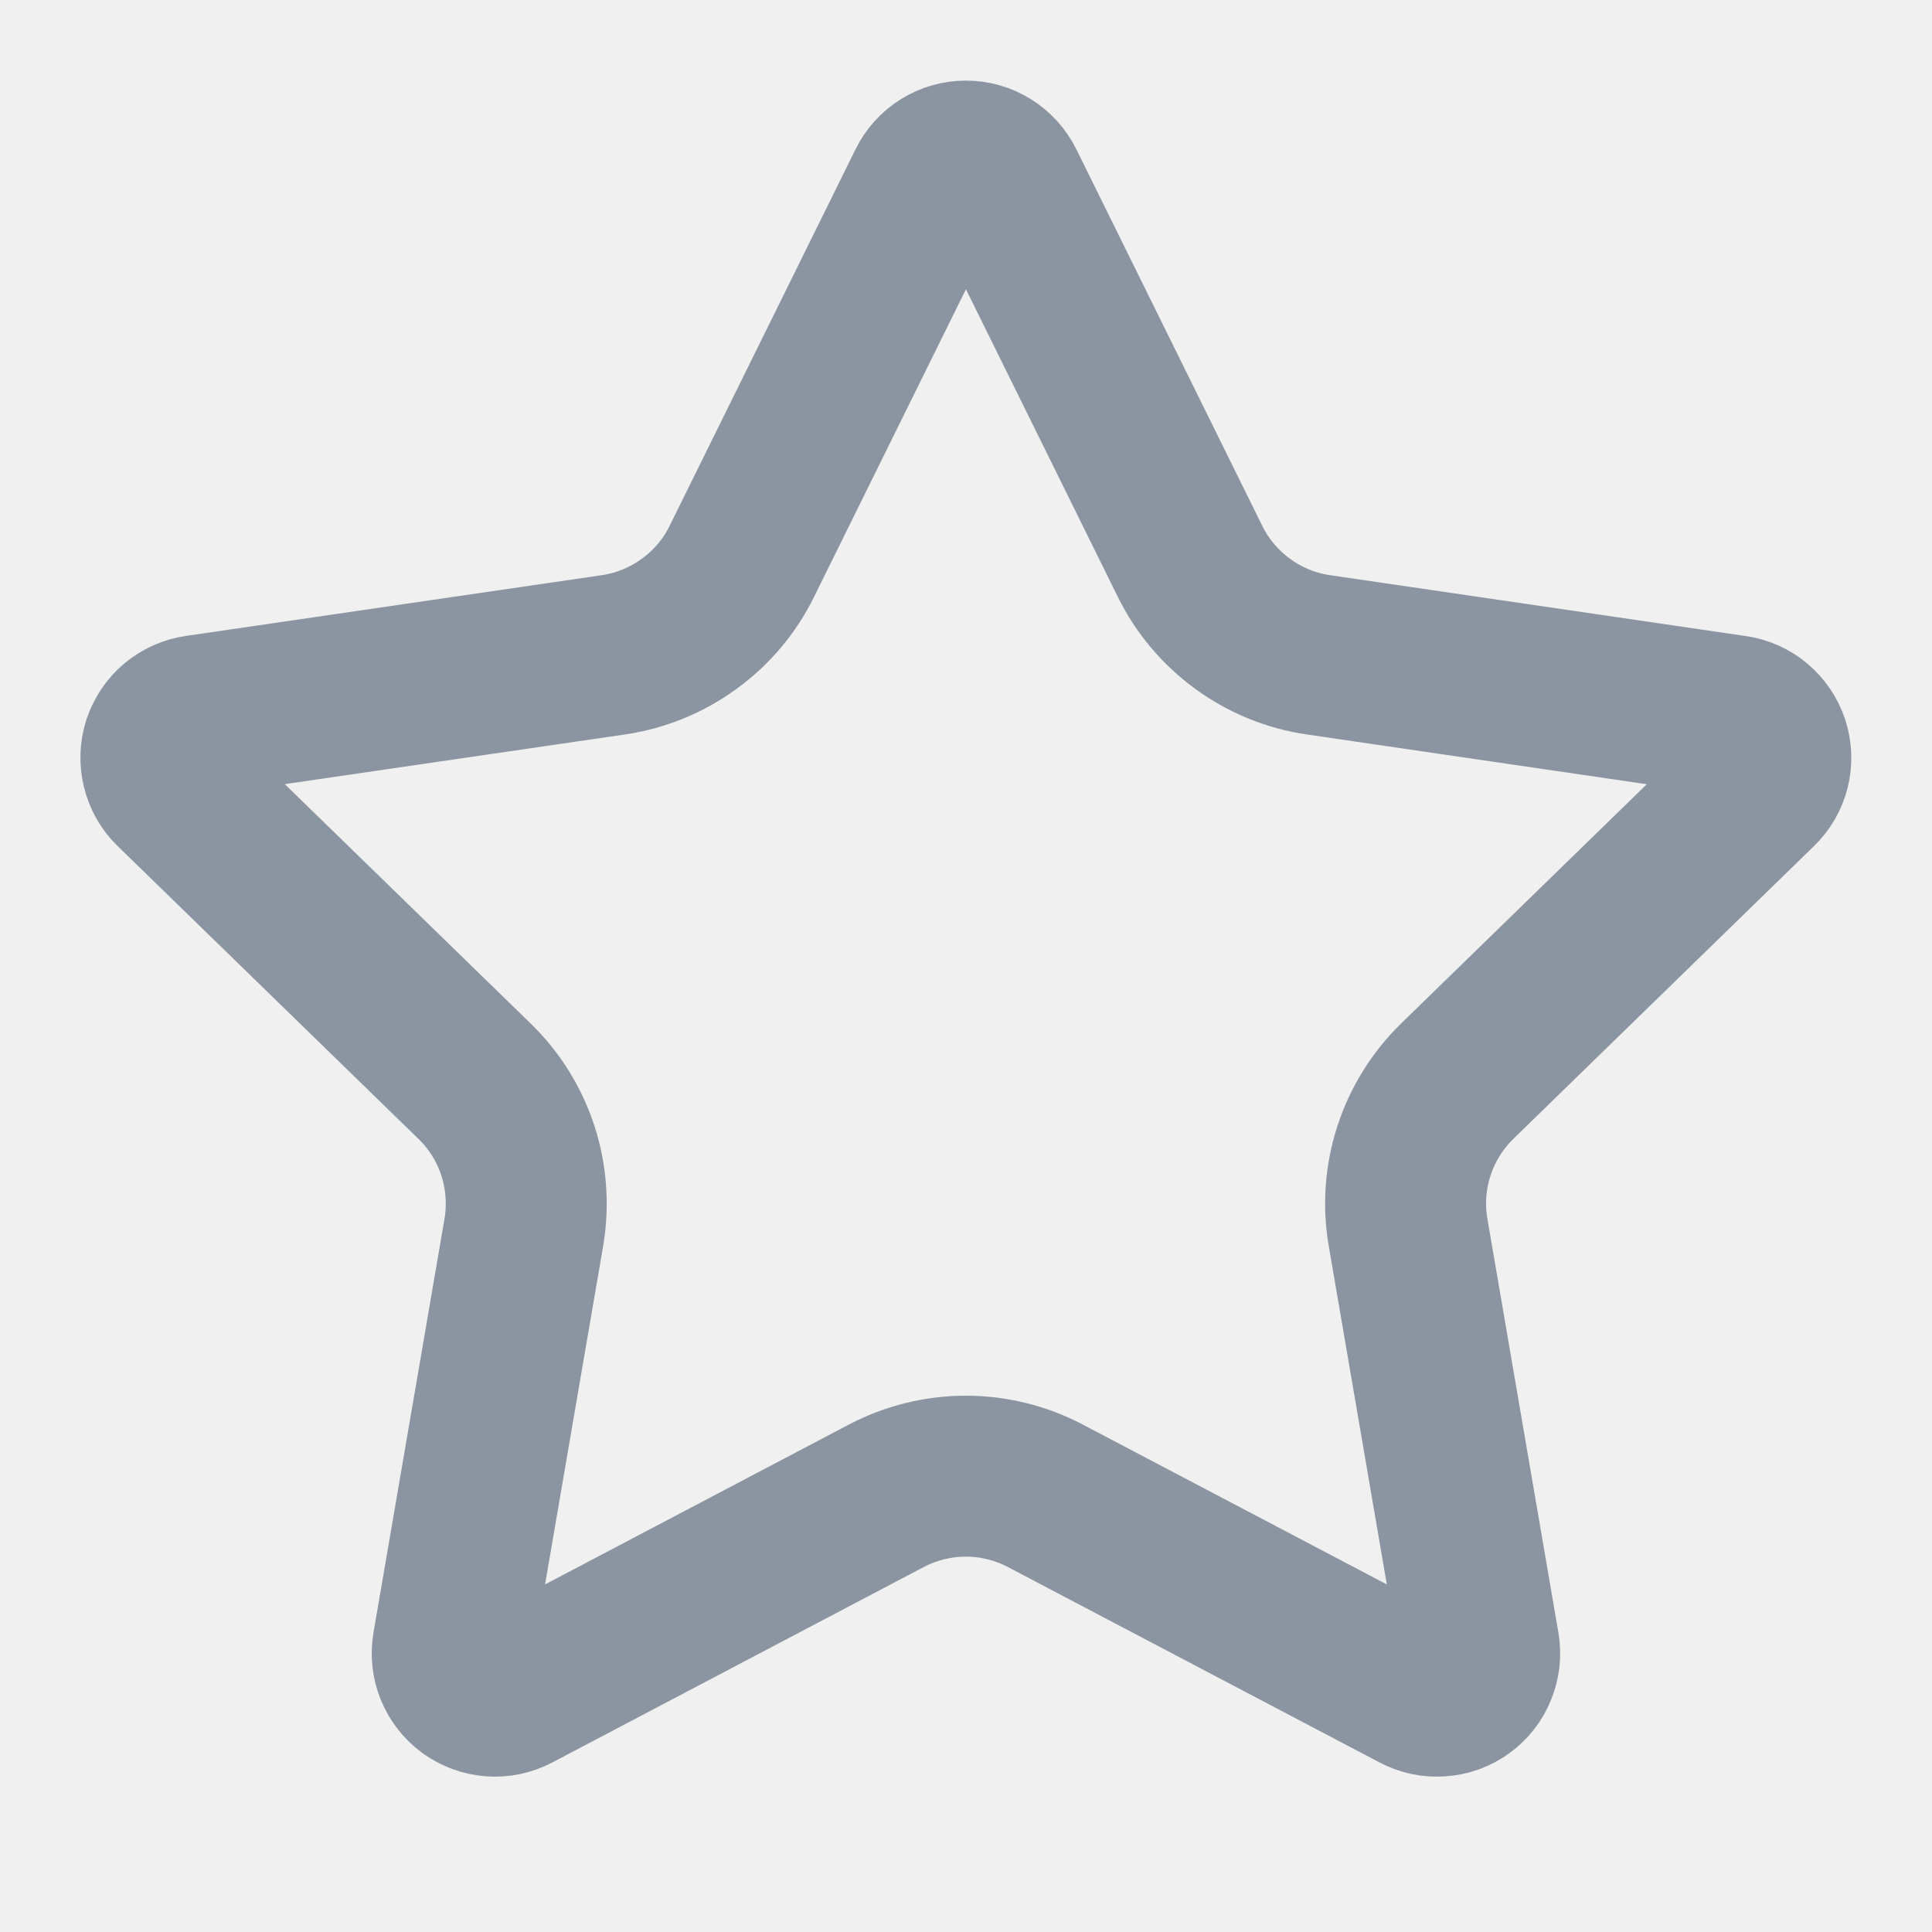
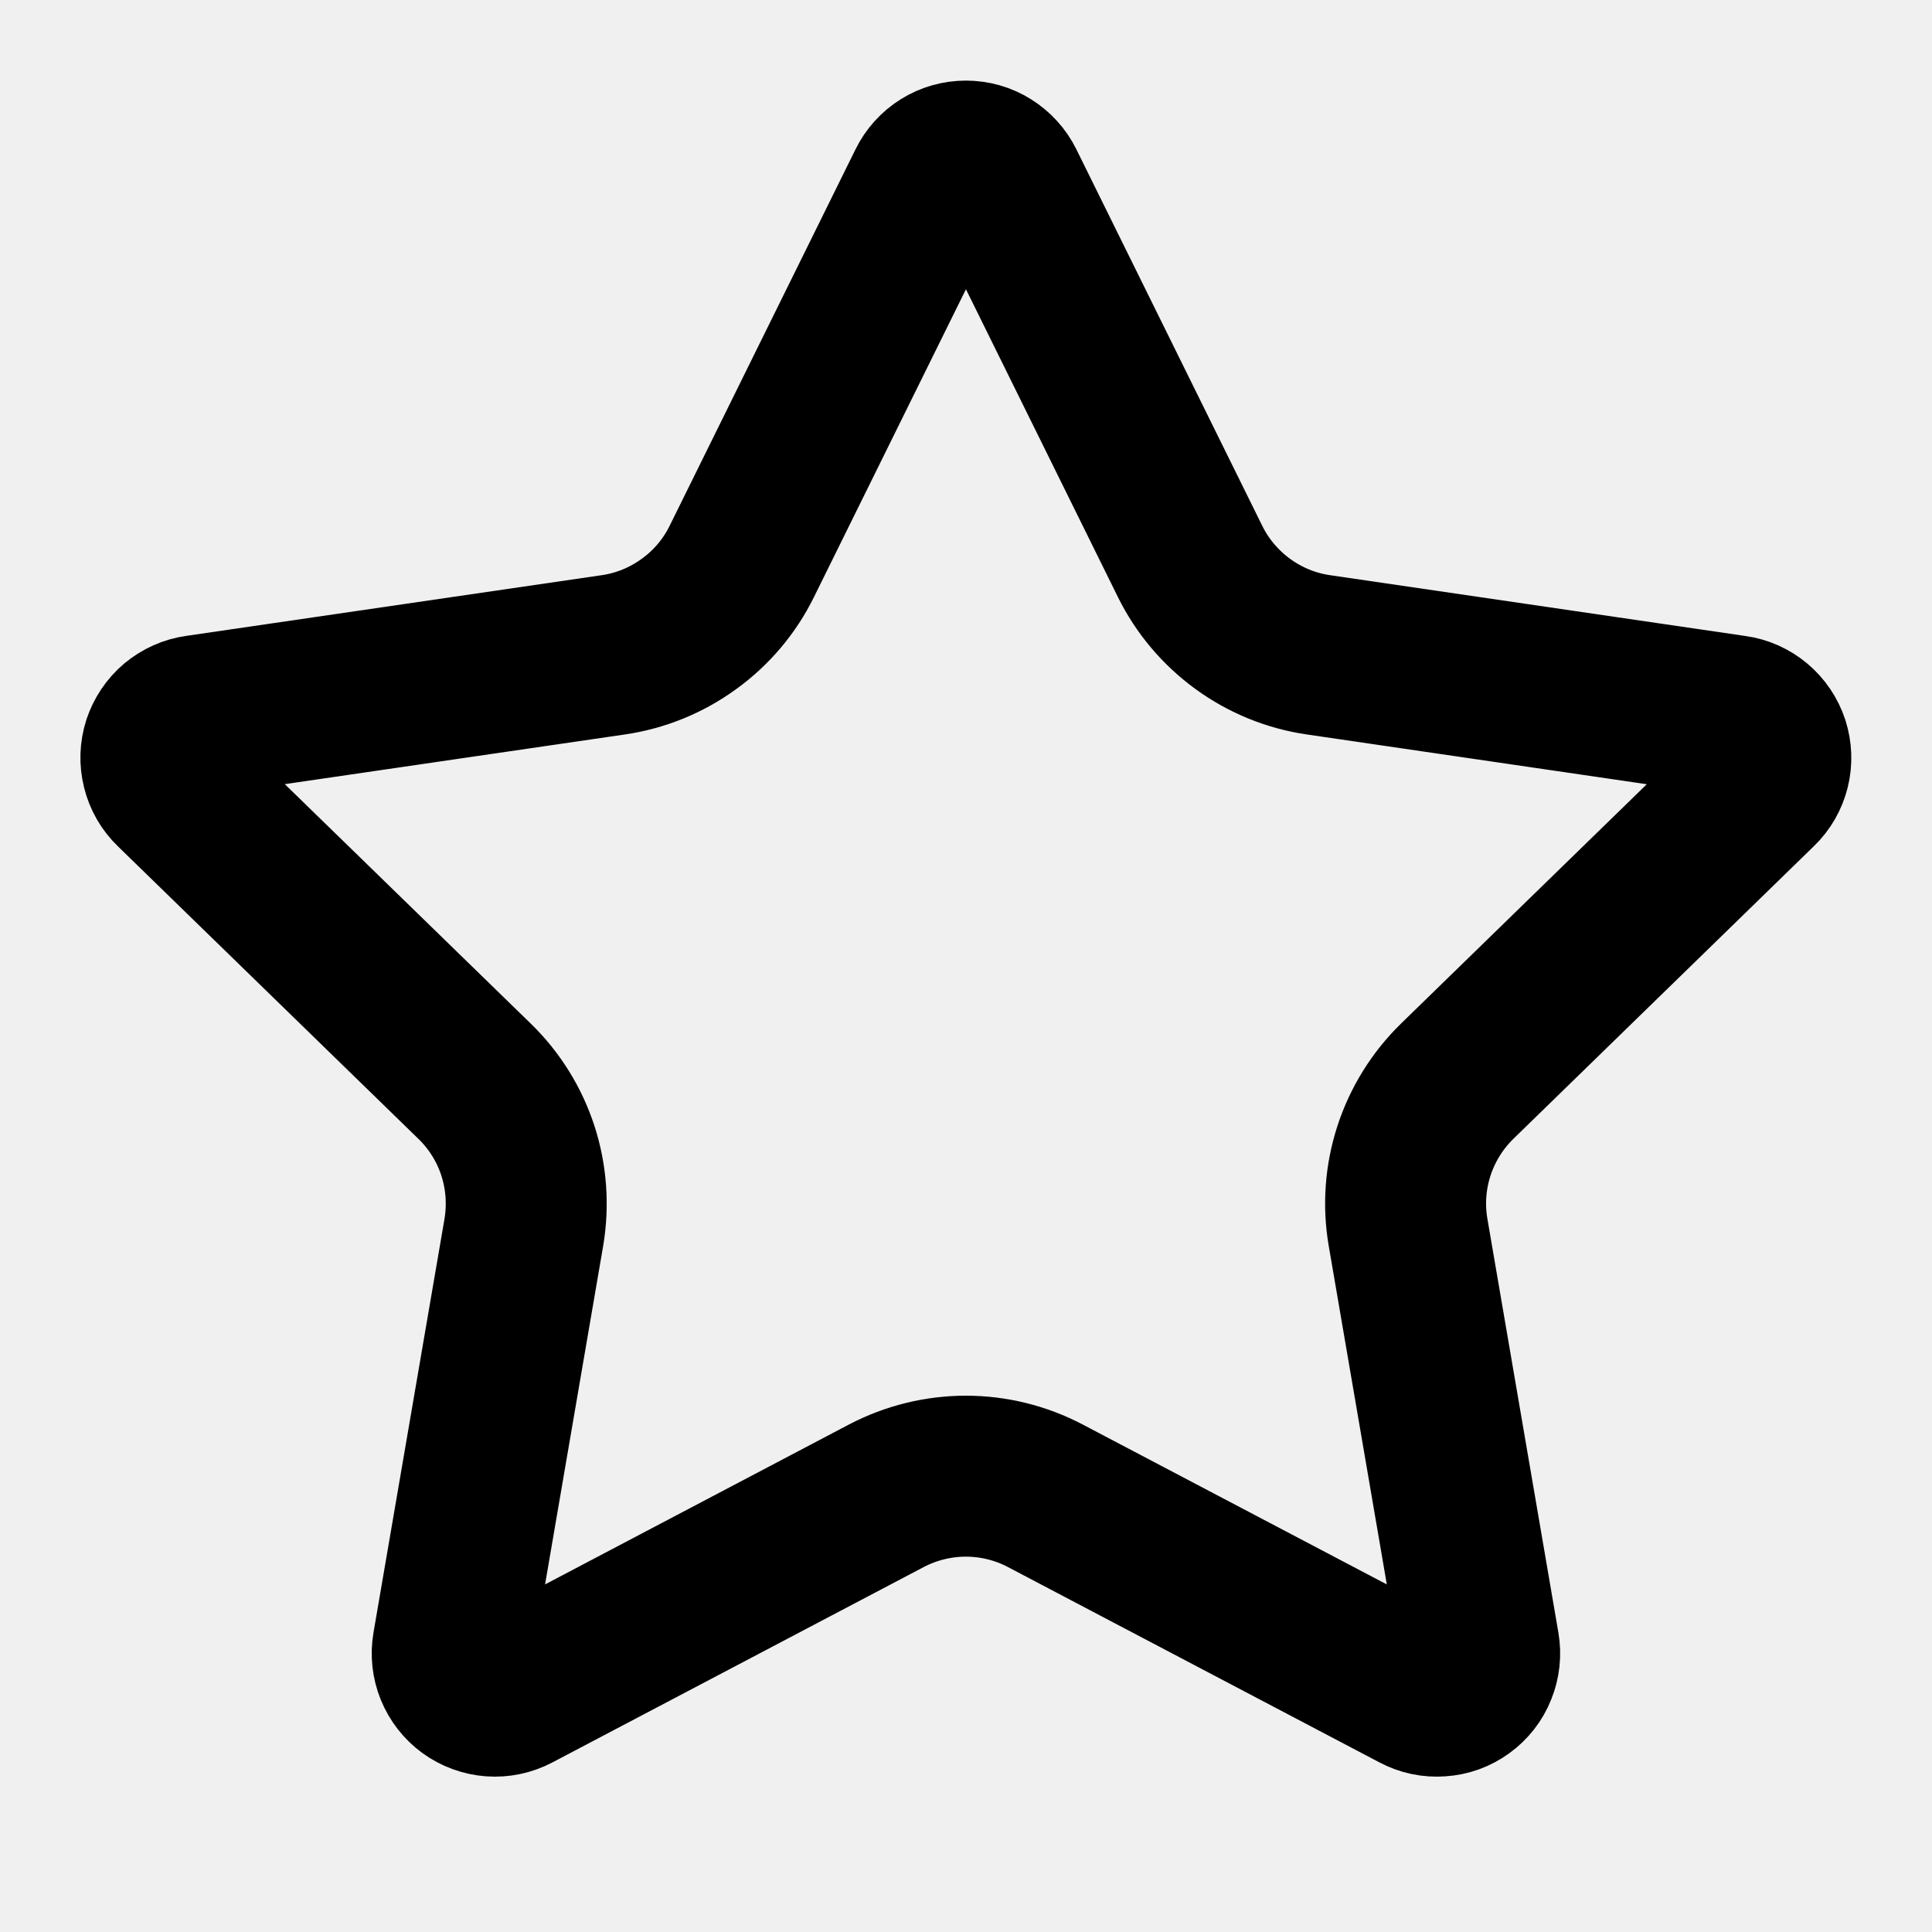
<svg xmlns="http://www.w3.org/2000/svg" width="16" height="16" viewBox="0 0 16 16" fill="none">
  <g clip-path="url(#clip0_1520_649)">
-     <path d="M7.683 1.531C7.712 1.472 7.757 1.422 7.813 1.387C7.869 1.352 7.933 1.334 7.999 1.334C8.065 1.334 8.13 1.352 8.185 1.387C8.241 1.422 8.287 1.472 8.316 1.531L9.856 4.65C9.957 4.855 10.107 5.032 10.292 5.167C10.477 5.302 10.692 5.39 10.919 5.423L14.362 5.927C14.428 5.936 14.489 5.964 14.539 6.006C14.59 6.049 14.627 6.104 14.648 6.167C14.668 6.23 14.671 6.297 14.655 6.361C14.639 6.425 14.606 6.483 14.558 6.529L12.068 8.954C11.904 9.114 11.781 9.312 11.71 9.53C11.639 9.748 11.622 9.98 11.661 10.206L12.249 13.633C12.26 13.698 12.253 13.765 12.228 13.826C12.204 13.888 12.162 13.941 12.108 13.98C12.055 14.019 11.991 14.042 11.925 14.046C11.859 14.051 11.793 14.037 11.735 14.006L8.656 12.387C8.454 12.281 8.228 12.225 7.999 12.225C7.77 12.225 7.544 12.281 7.341 12.387L4.264 14.006C4.205 14.037 4.139 14.051 4.073 14.046C4.007 14.041 3.944 14.018 3.89 13.979C3.837 13.94 3.796 13.887 3.771 13.826C3.746 13.765 3.739 13.698 3.75 13.633L4.338 10.207C4.376 9.981 4.36 9.749 4.289 9.53C4.218 9.312 4.095 9.114 3.93 8.954L1.44 6.53C1.392 6.484 1.359 6.426 1.343 6.361C1.327 6.297 1.329 6.23 1.349 6.167C1.37 6.104 1.407 6.048 1.458 6.005C1.509 5.963 1.57 5.935 1.636 5.926L5.079 5.423C5.306 5.39 5.521 5.302 5.706 5.167C5.892 5.033 6.042 4.855 6.143 4.65L7.683 1.531Z" stroke="#8B95A1" stroke-width="1.333" stroke-linecap="round" stroke-linejoin="round" />
+     <path d="M7.683 1.531C7.712 1.472 7.757 1.422 7.813 1.387C7.869 1.352 7.933 1.334 7.999 1.334C8.065 1.334 8.13 1.352 8.185 1.387C8.241 1.422 8.287 1.472 8.316 1.531L9.856 4.65C9.957 4.855 10.107 5.032 10.292 5.167C10.477 5.302 10.692 5.39 10.919 5.423L14.362 5.927C14.428 5.936 14.489 5.964 14.539 6.006C14.59 6.049 14.627 6.104 14.648 6.167C14.668 6.23 14.671 6.297 14.655 6.361C14.639 6.425 14.606 6.483 14.558 6.529L12.068 8.954C11.904 9.114 11.781 9.312 11.71 9.53C11.639 9.748 11.622 9.98 11.661 10.206L12.249 13.633C12.26 13.698 12.253 13.765 12.228 13.826C12.204 13.888 12.162 13.941 12.108 13.98C12.055 14.019 11.991 14.042 11.925 14.046C11.859 14.051 11.793 14.037 11.735 14.006L8.656 12.387C8.454 12.281 8.228 12.225 7.999 12.225C7.77 12.225 7.544 12.281 7.341 12.387L4.264 14.006C4.205 14.037 4.139 14.051 4.073 14.046C4.007 14.041 3.944 14.018 3.89 13.979C3.837 13.94 3.796 13.887 3.771 13.826C3.746 13.765 3.739 13.698 3.75 13.633L4.338 10.207C4.376 9.981 4.36 9.749 4.289 9.53C4.218 9.312 4.095 9.114 3.93 8.954L1.44 6.53C1.392 6.484 1.359 6.426 1.343 6.361C1.327 6.297 1.329 6.23 1.349 6.167C1.37 6.104 1.407 6.048 1.458 6.005C1.509 5.963 1.57 5.935 1.636 5.926L5.079 5.423C5.306 5.39 5.521 5.302 5.706 5.167C5.892 5.033 6.042 4.855 6.143 4.65L7.683 1.531Z" stroke="currentColor" stroke-width="1.333" stroke-linecap="round" stroke-linejoin="round" />
  </g>
  <defs>
    <clipPath id="clip0_1520_649">
      <rect width="15.998" height="15.998" fill="white" />
    </clipPath>
  </defs>
</svg>
